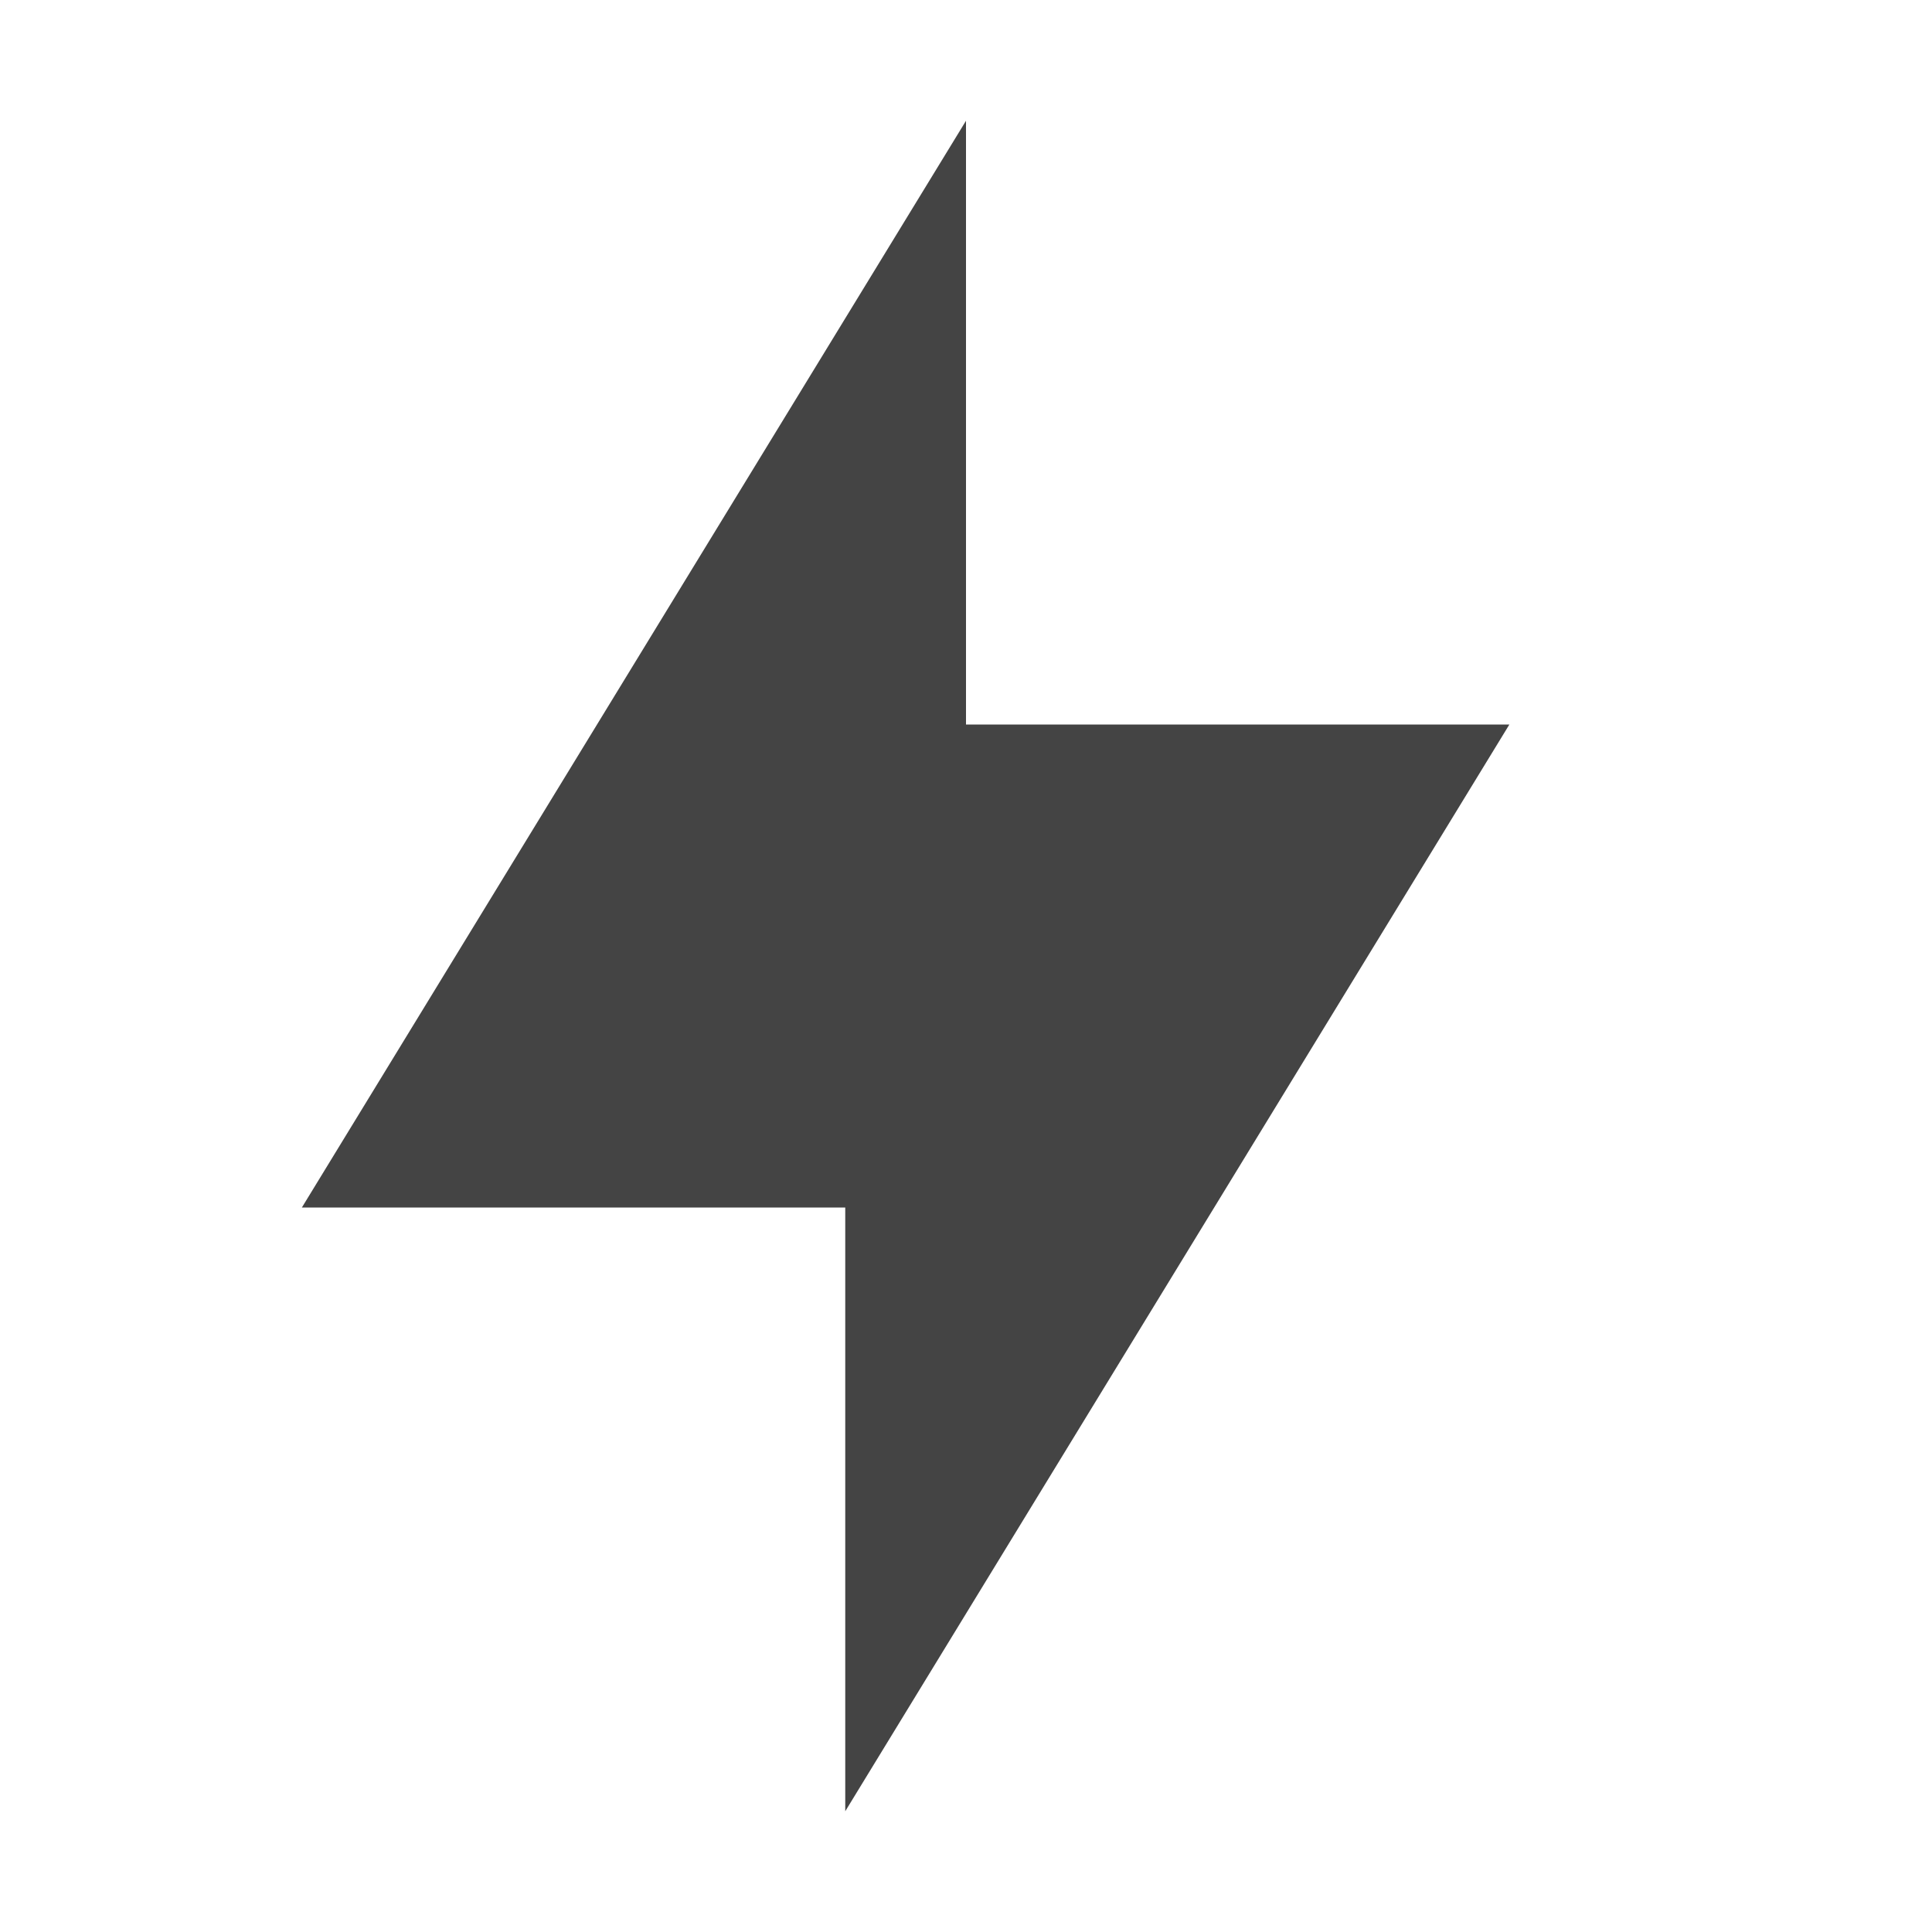
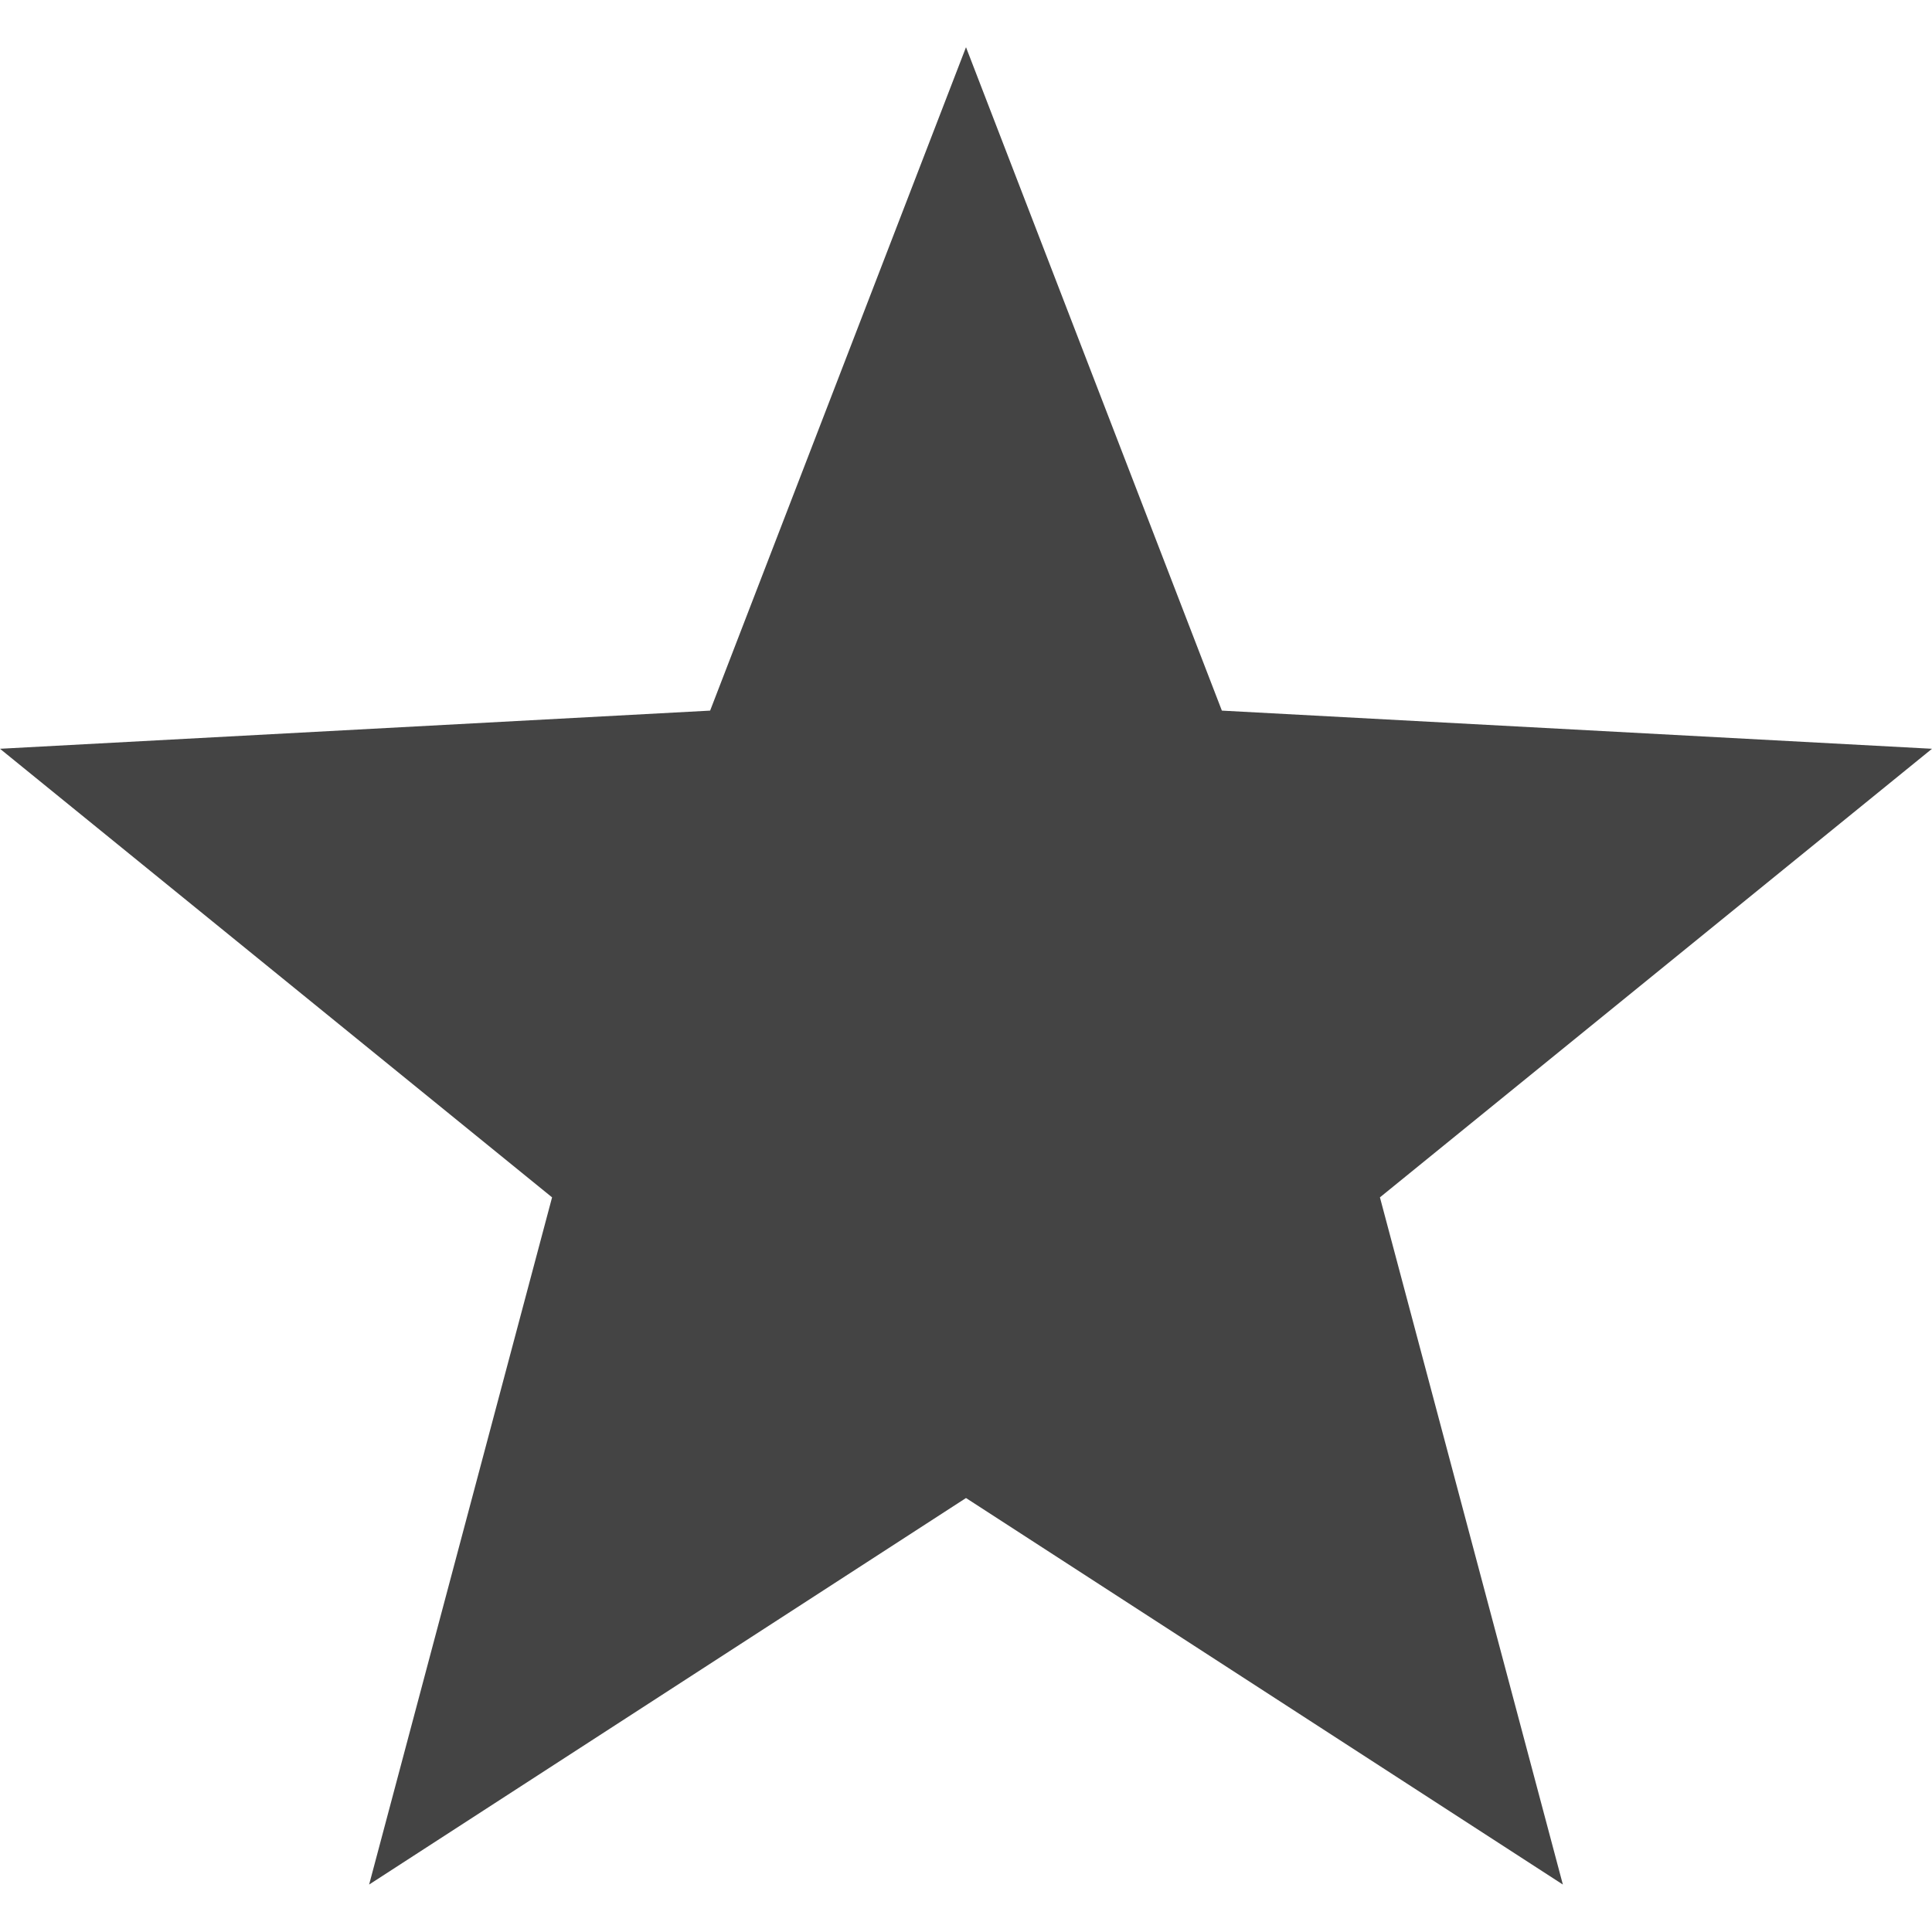
- <svg xmlns="http://www.w3.org/2000/svg" width="16" height="16" version="1.1">
+ <svg xmlns="http://www.w3.org/2000/svg" width="16" height="16" viewBox="0 0 16 16">
  <defs>
    <style id="current-color-scheme" type="text/css">
   .ColorScheme-Text { color:#444444; } .ColorScheme-Highlight { color:#4285f4; } .ColorScheme-NeutralText { color:#ff9800; } .ColorScheme-PositiveText { color:#4caf50; } .ColorScheme-NegativeText { color:#f44336; }
  </style>
  </defs>
-   <path style="fill:currentColor" class="ColorScheme-Text" d="M 8,1 V 6 H 12.5 L 7,15 V 10 H 2.5 Z" />
+   <path style="fill:currentColor" class="ColorScheme-Text" d="M 8 0.391 L 5.881 5.885 L 0 6.201 L 4.572 9.916 L 3.057 15.607 L 8 12.406 L 12.943 15.607 L 11.428 9.916 L 16 6.201 L 10.119 5.885 L 8 0.391 z" />
</svg>
